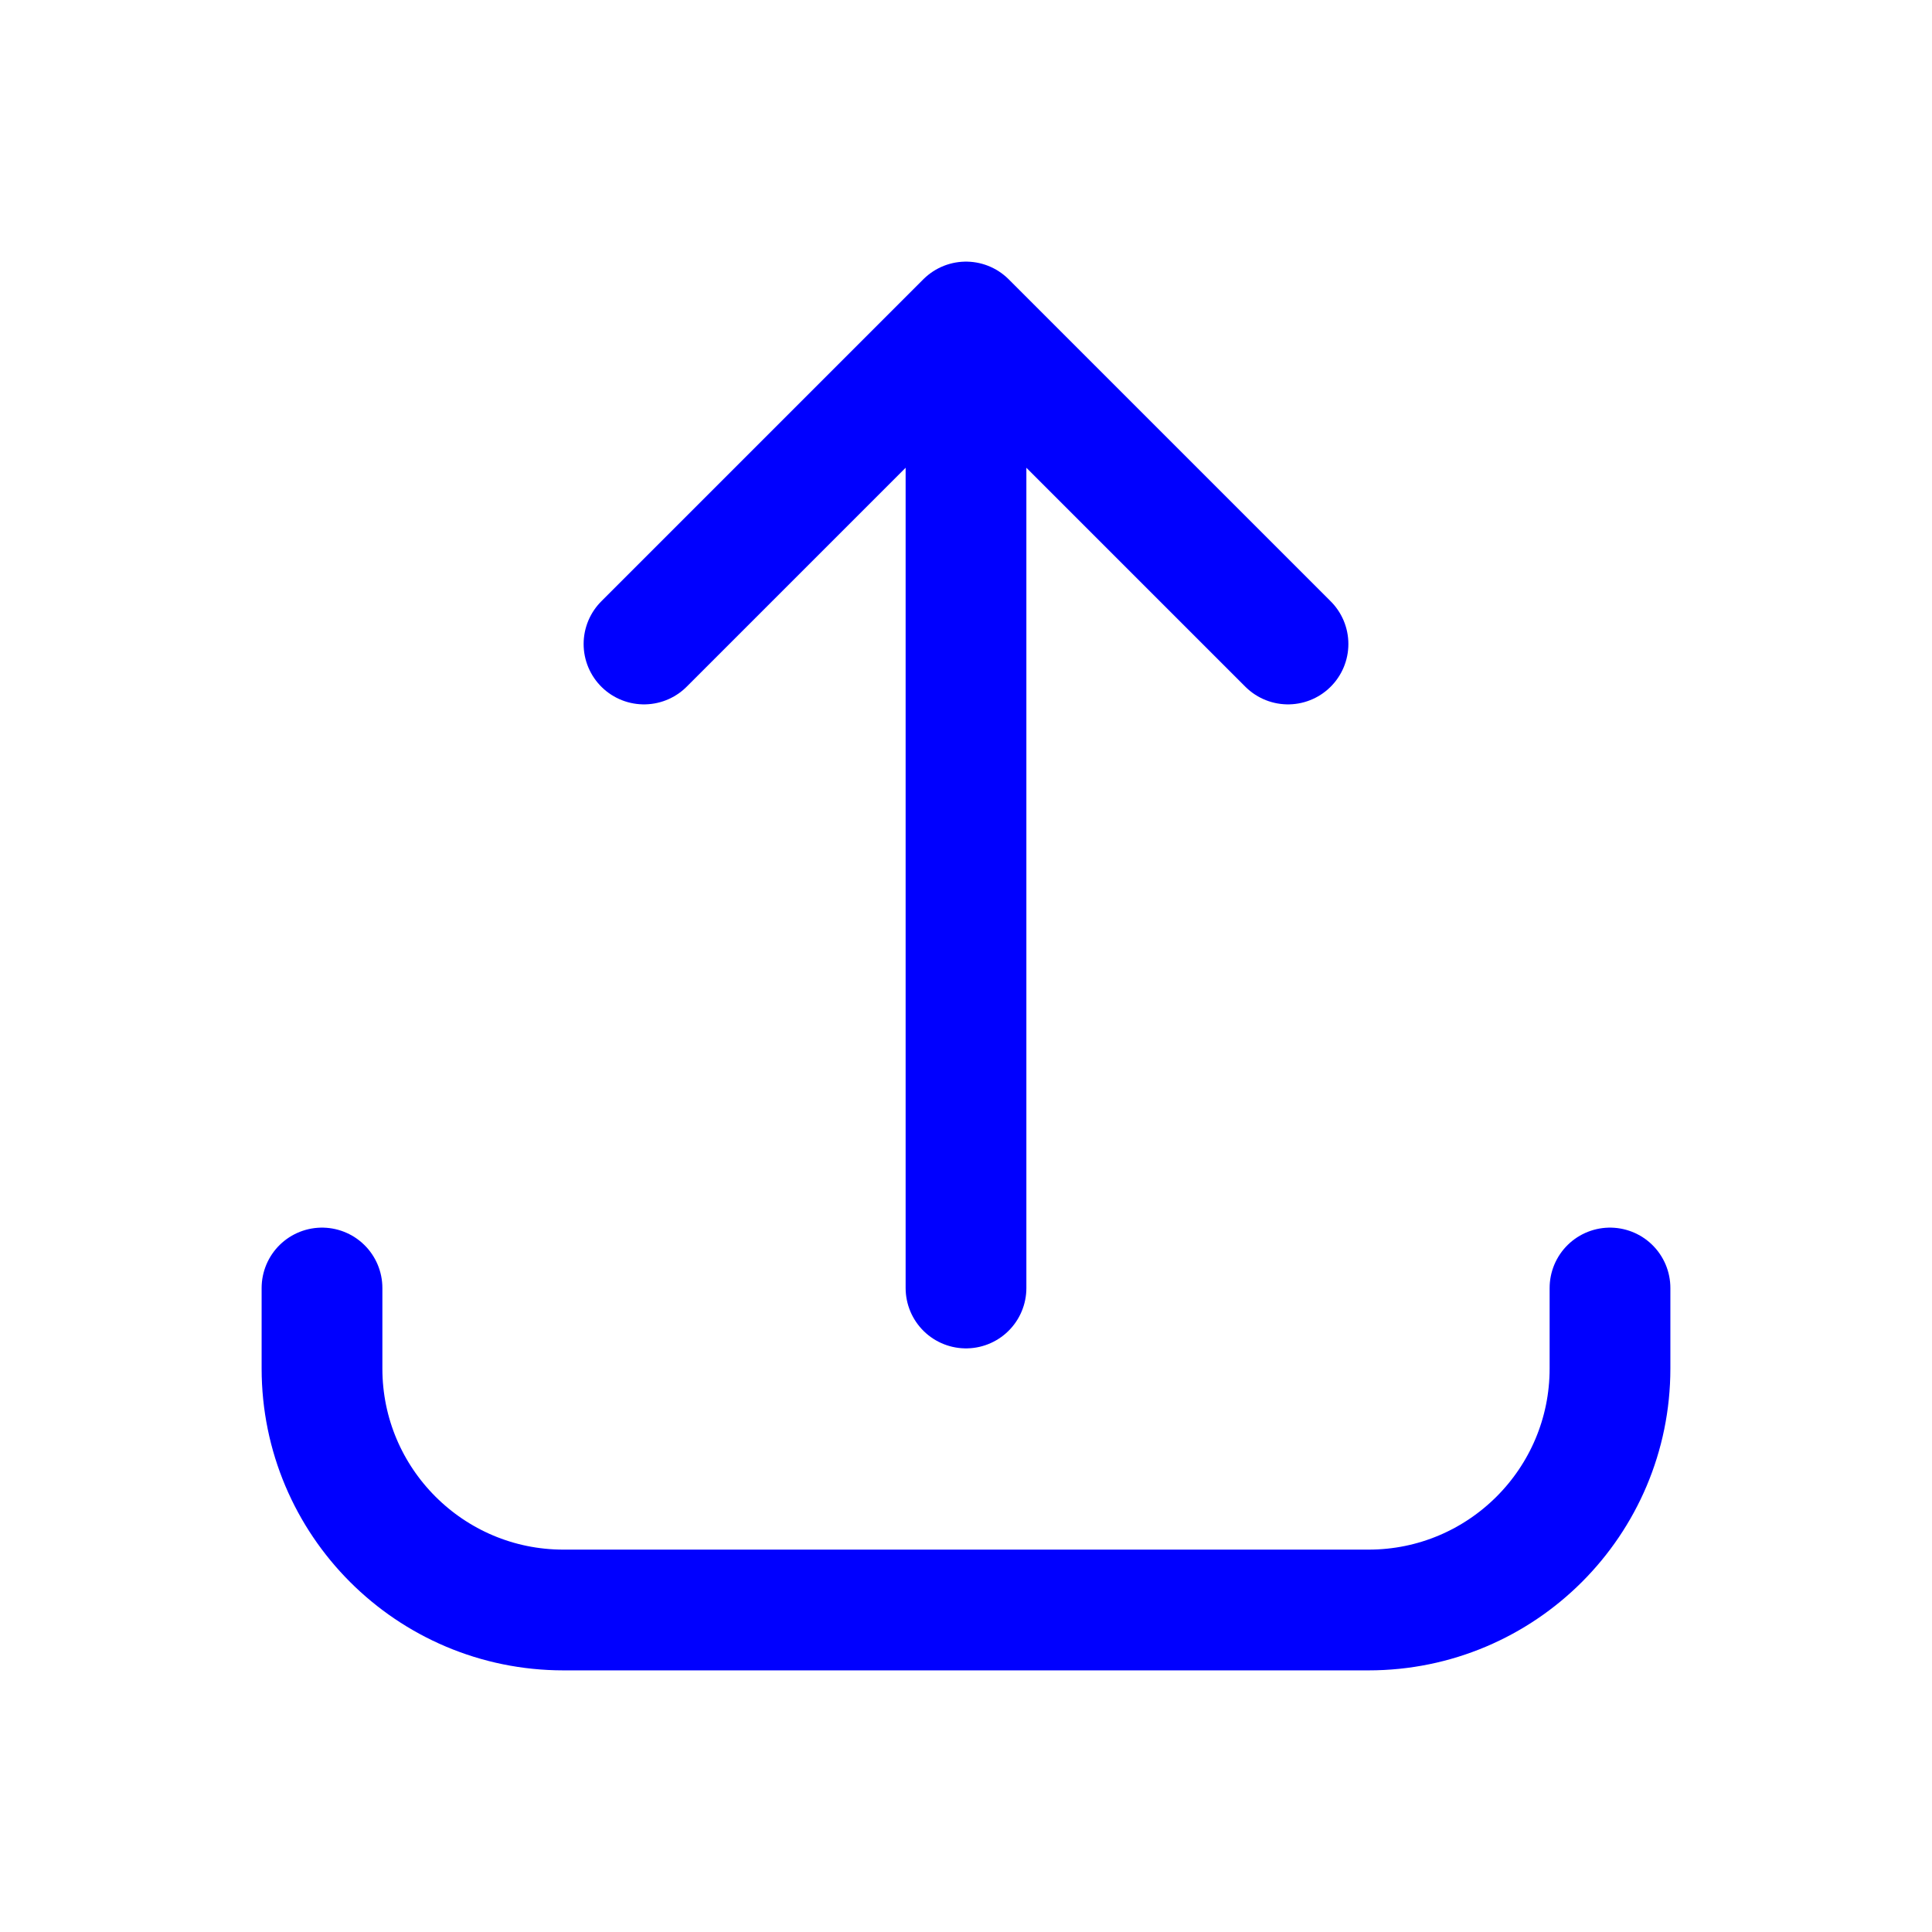
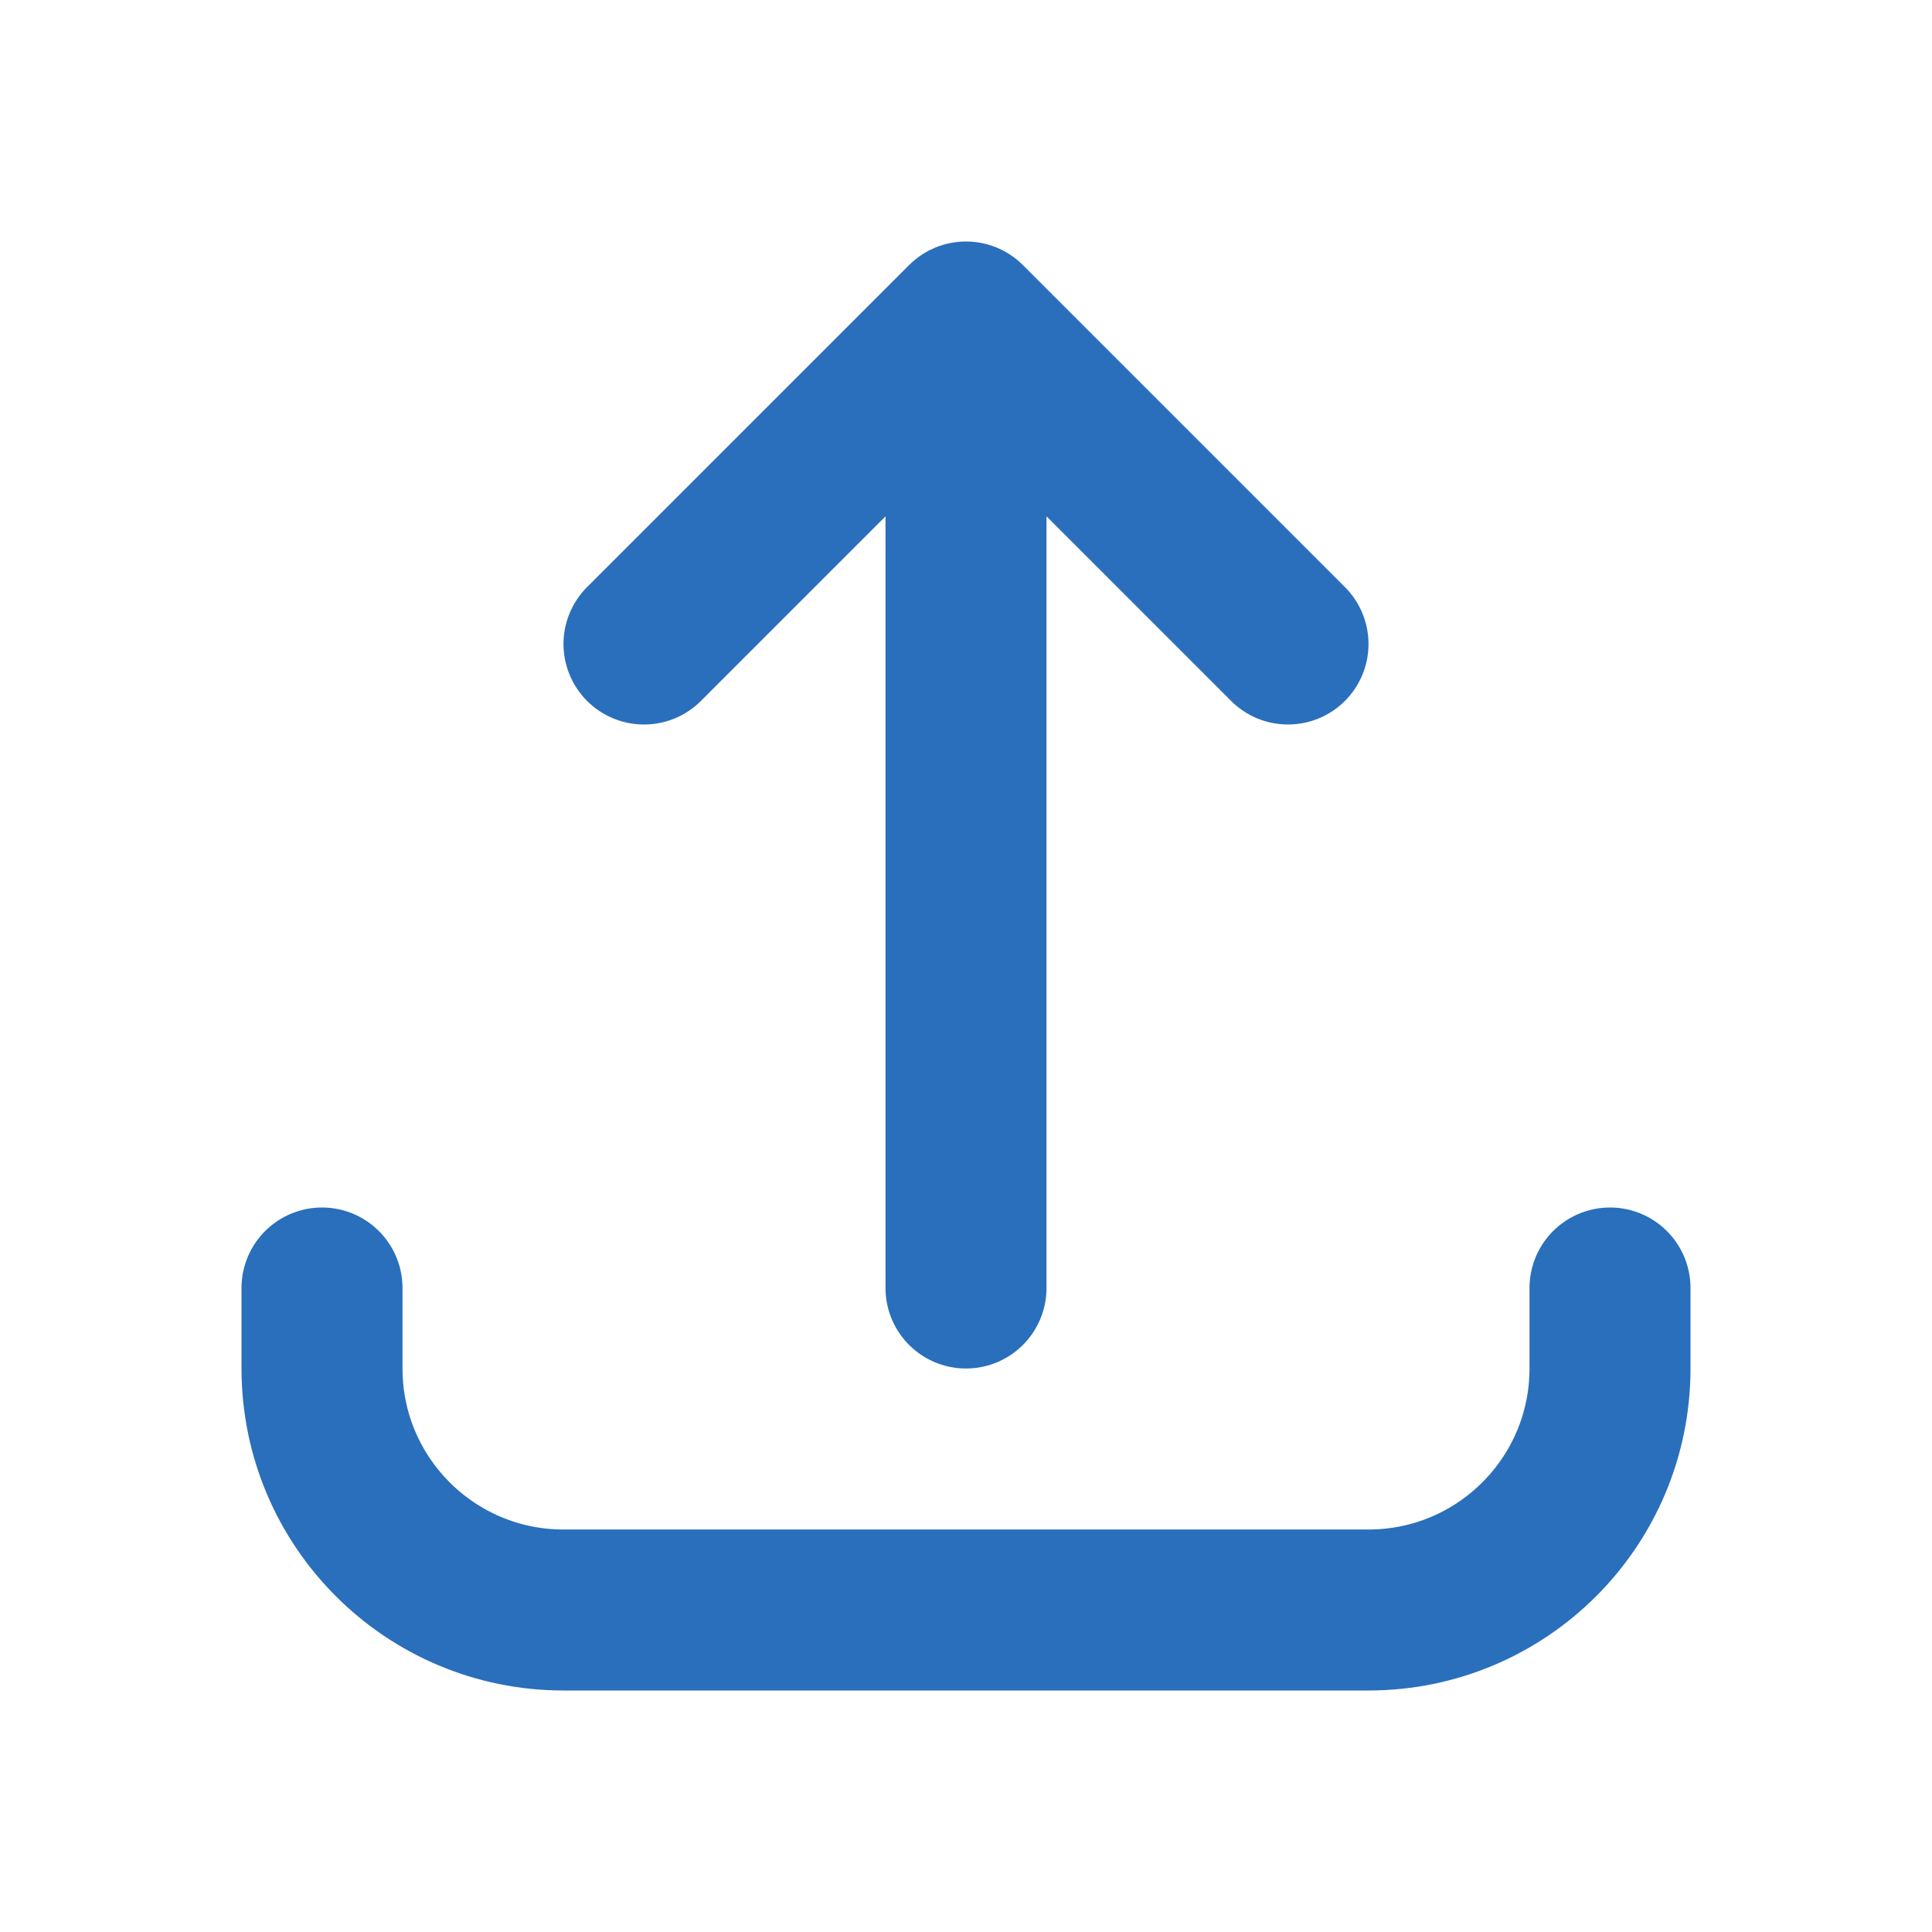
- <svg xmlns="http://www.w3.org/2000/svg" fill="none" viewBox="0 0 24 24" stroke="blue">
-   <path stroke-linecap="round" stroke-linejoin="round" stroke-width="1.5" d="M4 16v1a3 3 0 003 3h10a3 3 0 003-3v-1m-4-8l-4-4m0 0L8 8m4-4v12" />
+ <svg xmlns="http://www.w3.org/2000/svg" fill="none" viewBox="0 0 24 24" stroke="#296fbc">
+   <path stroke-linecap="round" stroke-linejoin="round" stroke-width="2.0" d="M4 16v1a3 3 0 003 3h10a3 3 0 003-3v-1m-4-8l-4-4m0 0L8 8m4-4v12" />
</svg>
